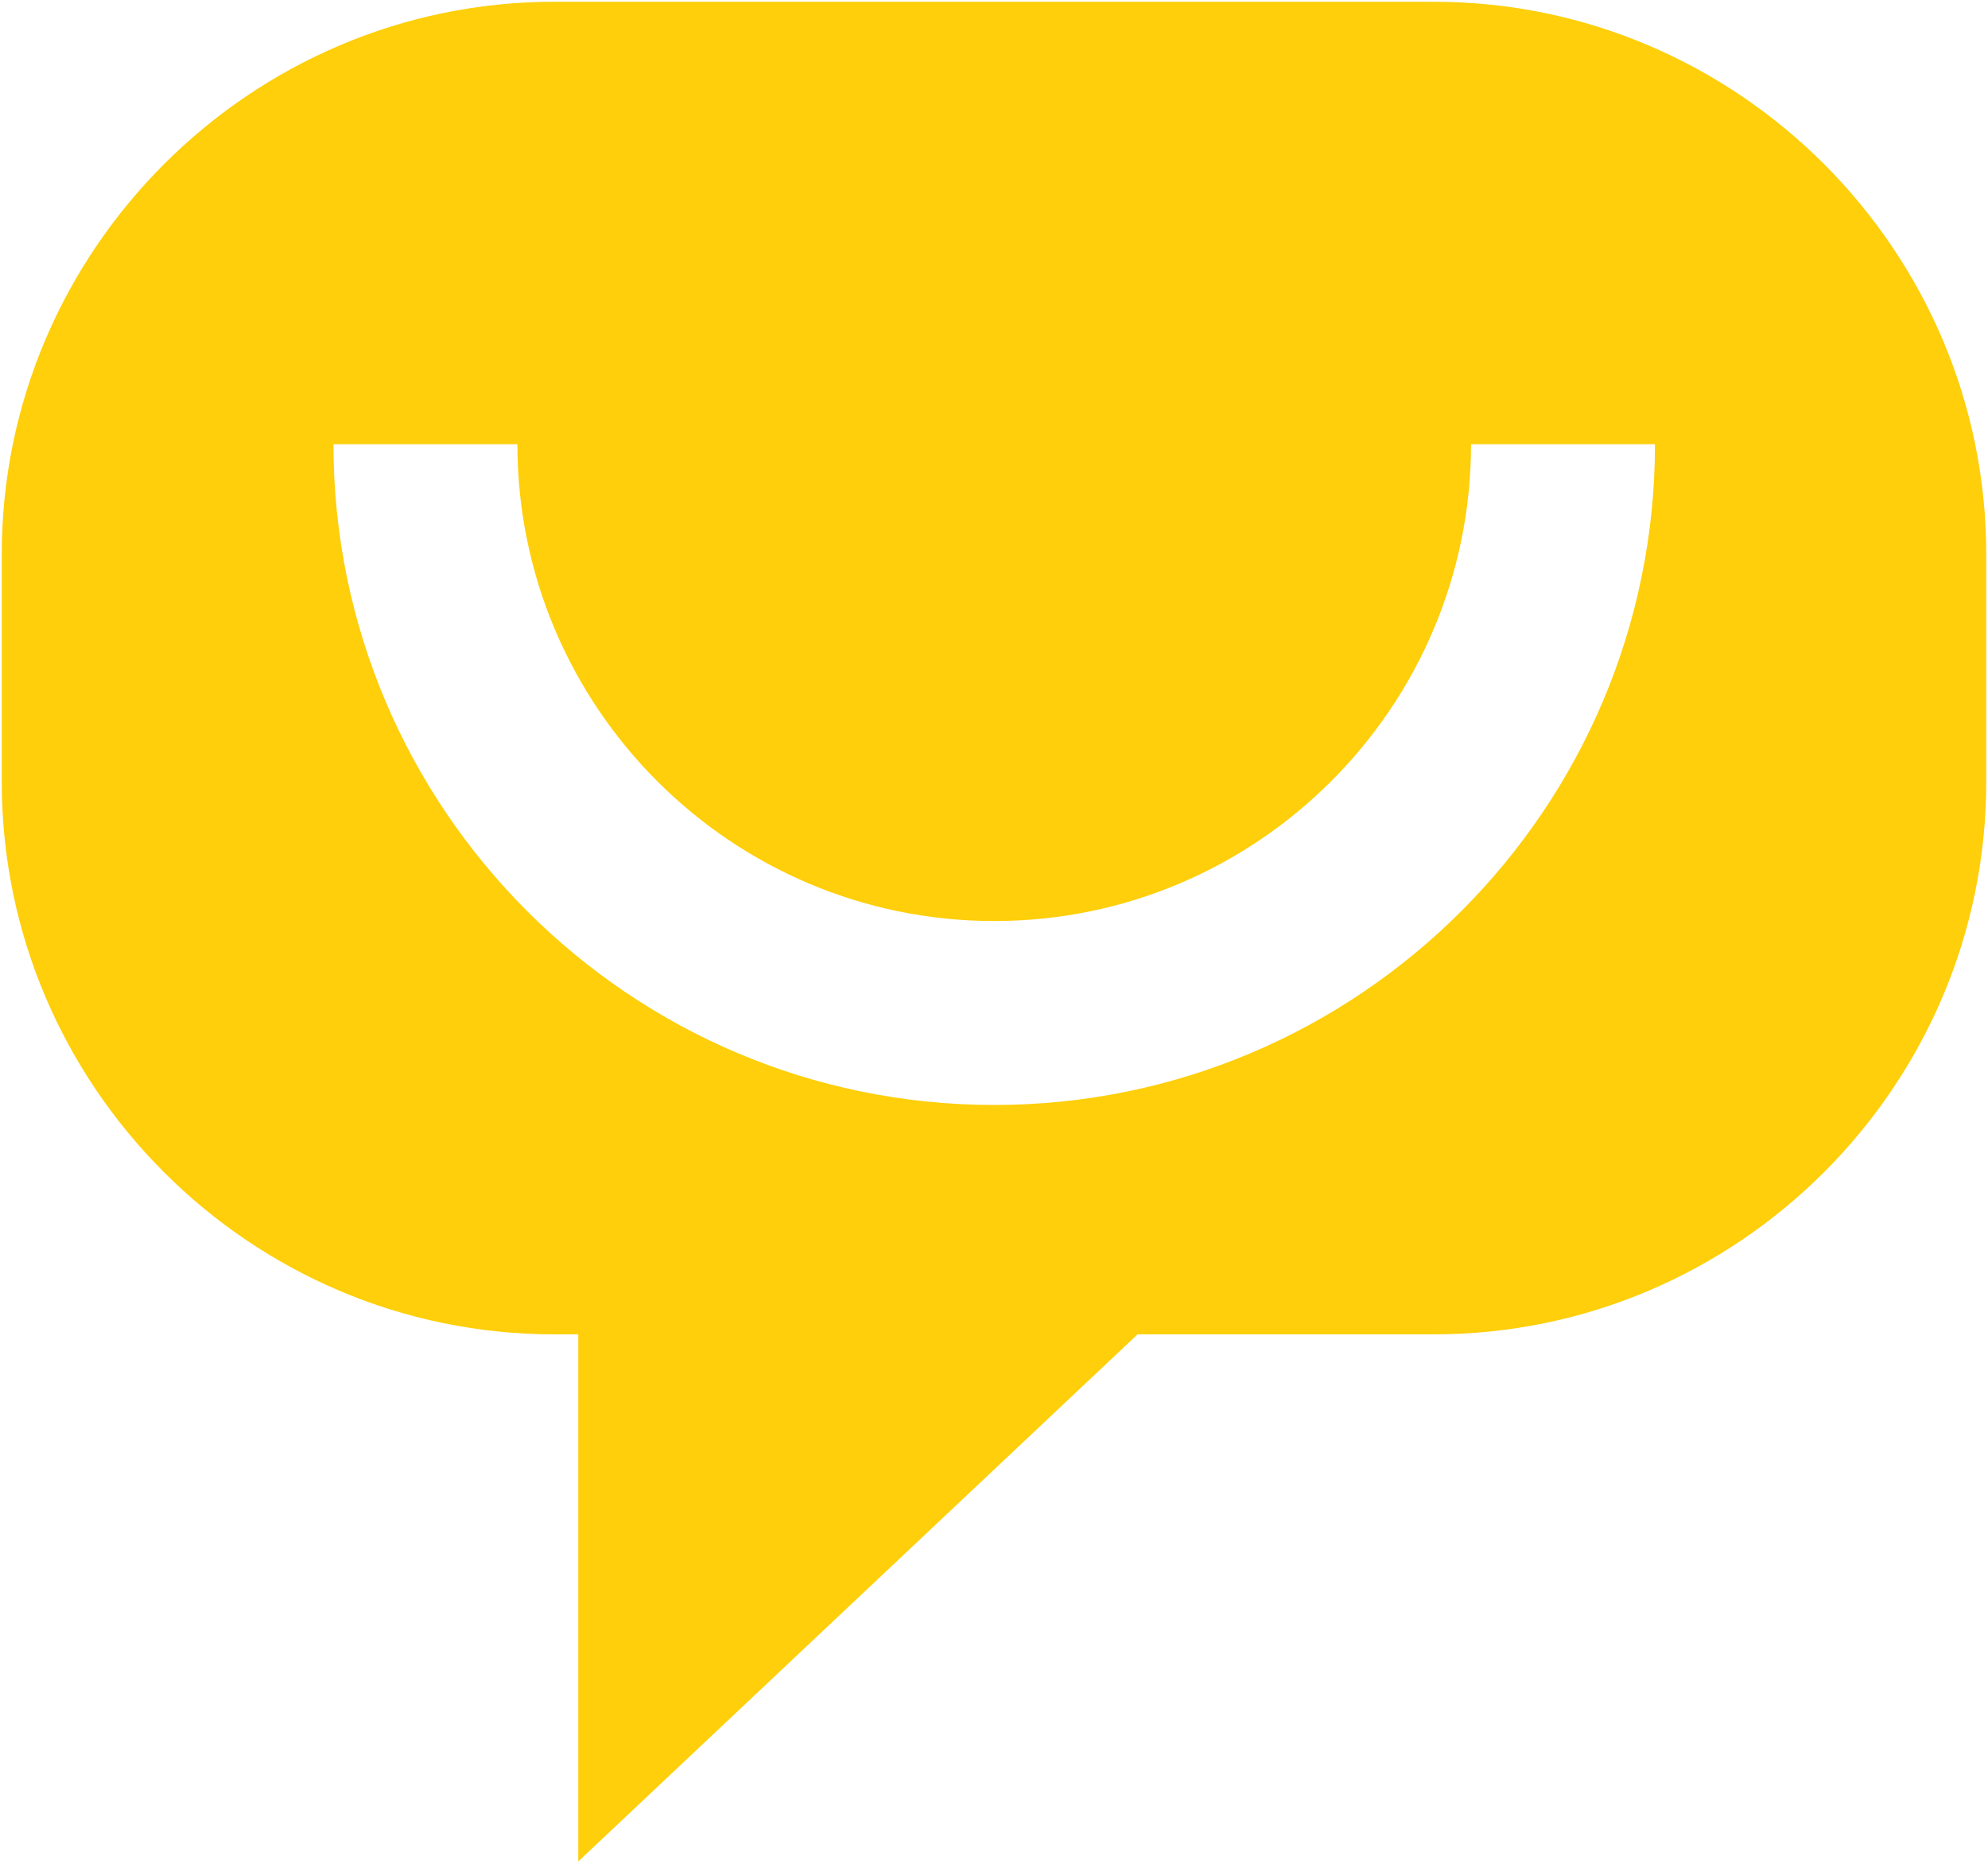
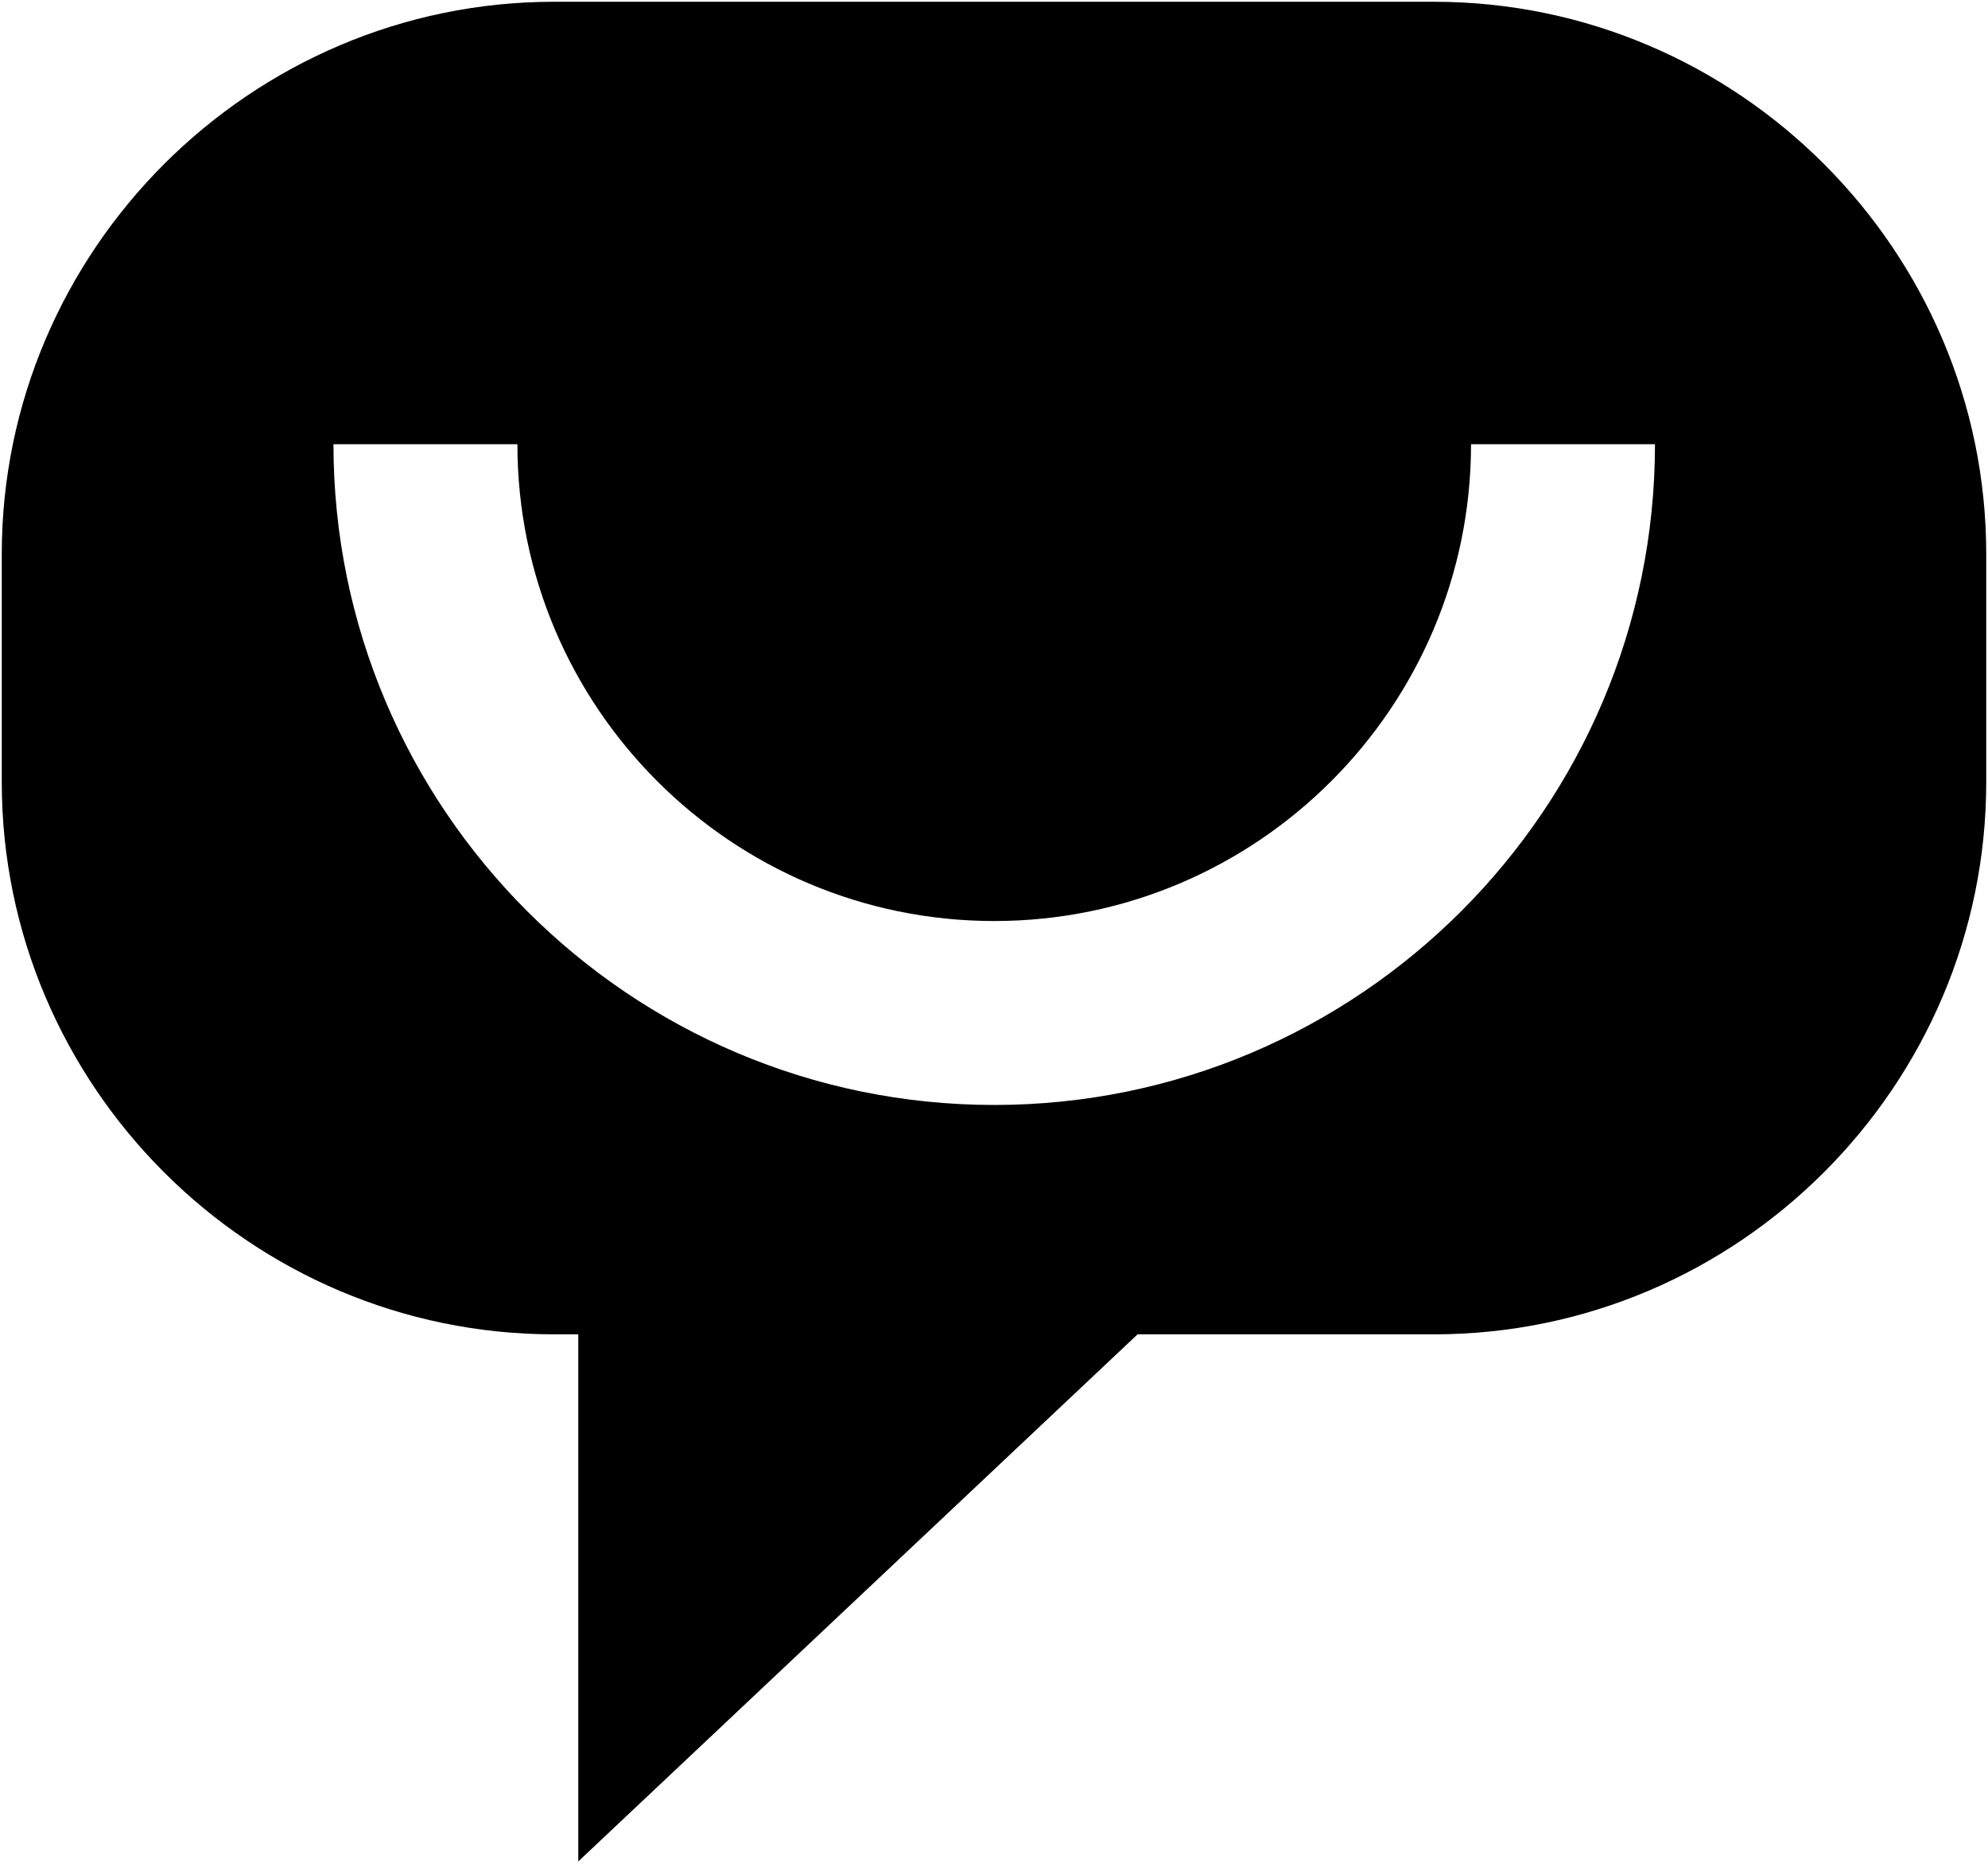
<svg xmlns="http://www.w3.org/2000/svg" version="1.1" id="Layer_1" x="0px" y="0px" width="450.7px" height="422.4px" viewBox="0 0 450.7 422.4" style="enable-background:new 0 0 450.7 422.4;" xml:space="preserve">
-   <style type="text/css">
- 	.st0{fill:#FECF0A;}
- </style>
  <path class="st0" d="M325.1,0.4H125.6C56.8,0.4,0.4,56.8,0.4,125.6v51.7c0,68.9,56.3,125.2,125.2,125.2h5.5v119.5l126.8-119.5h67.2  c68.9,0,125.2-56.3,125.2-125.2v-51.7C450.3,56.8,394,0.4,325.1,0.4z M225.4,250.5c-82.6,0-149.8-67.2-149.8-149.8h41.7  c0,59.6,48.5,108.1,108.1,108.1c59.6,0,108.1-48.5,108.1-108.1h41.7C375.2,183.3,308,250.5,225.4,250.5z" />
</svg>
